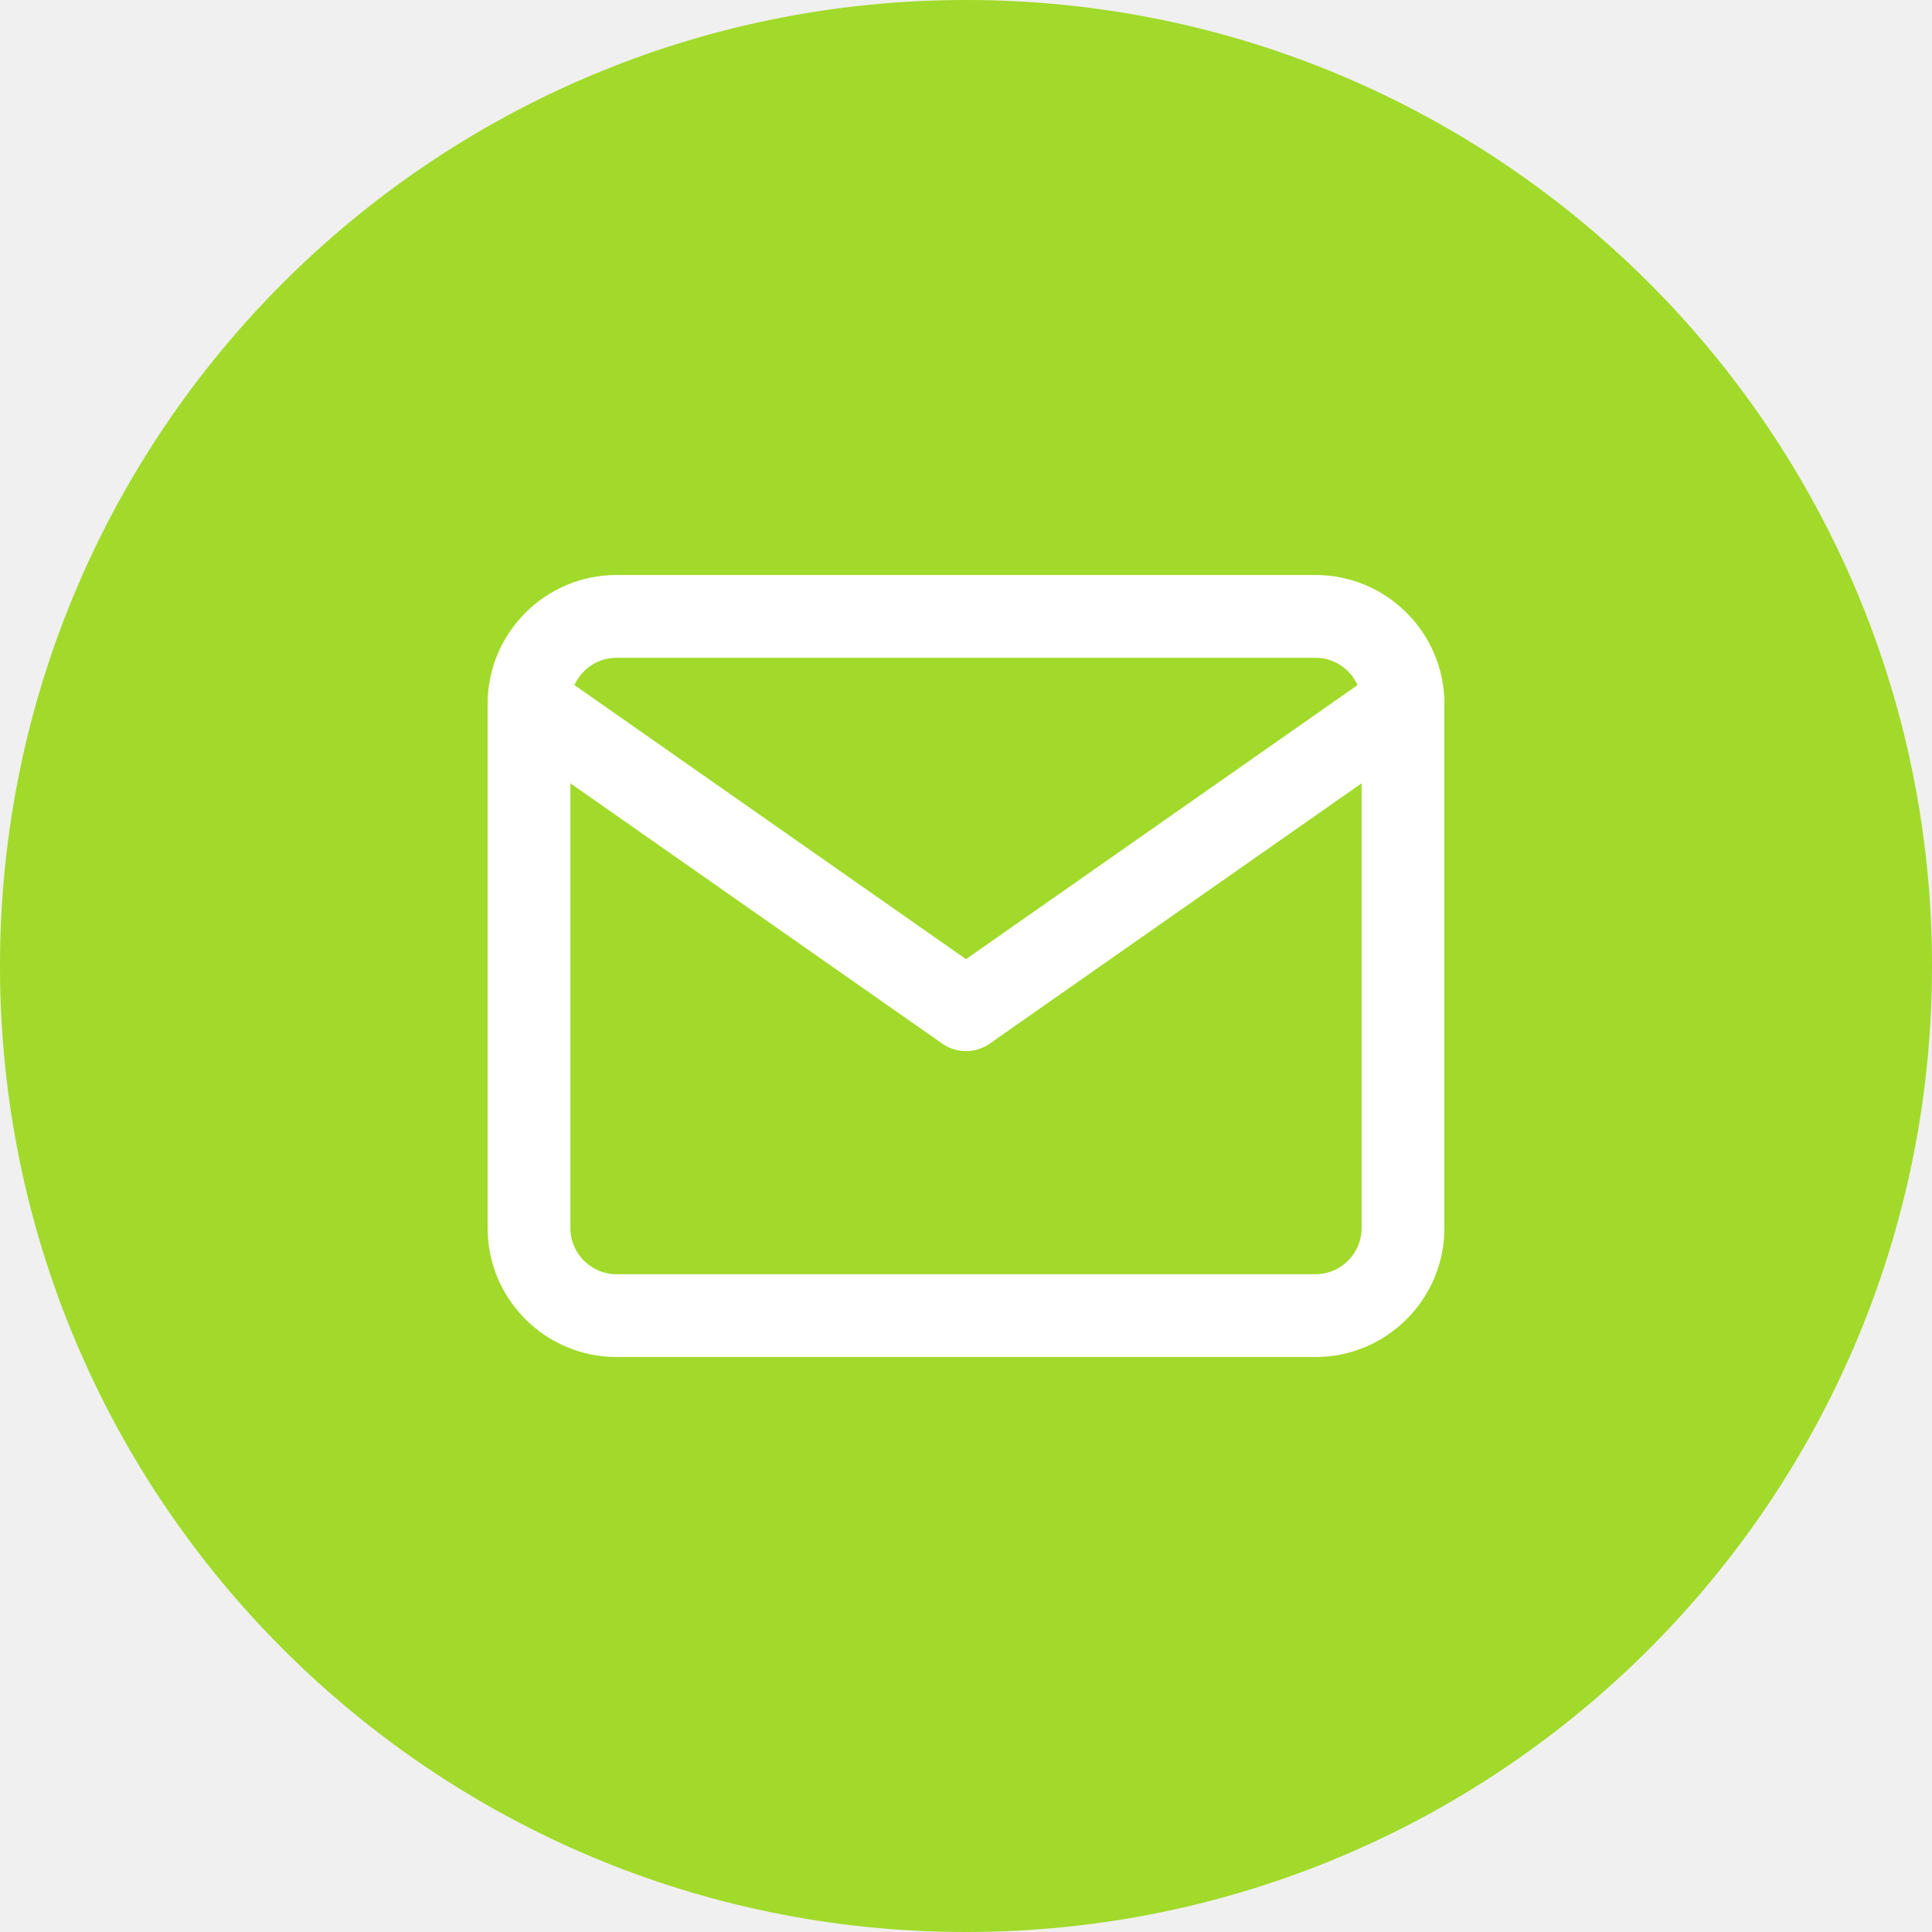
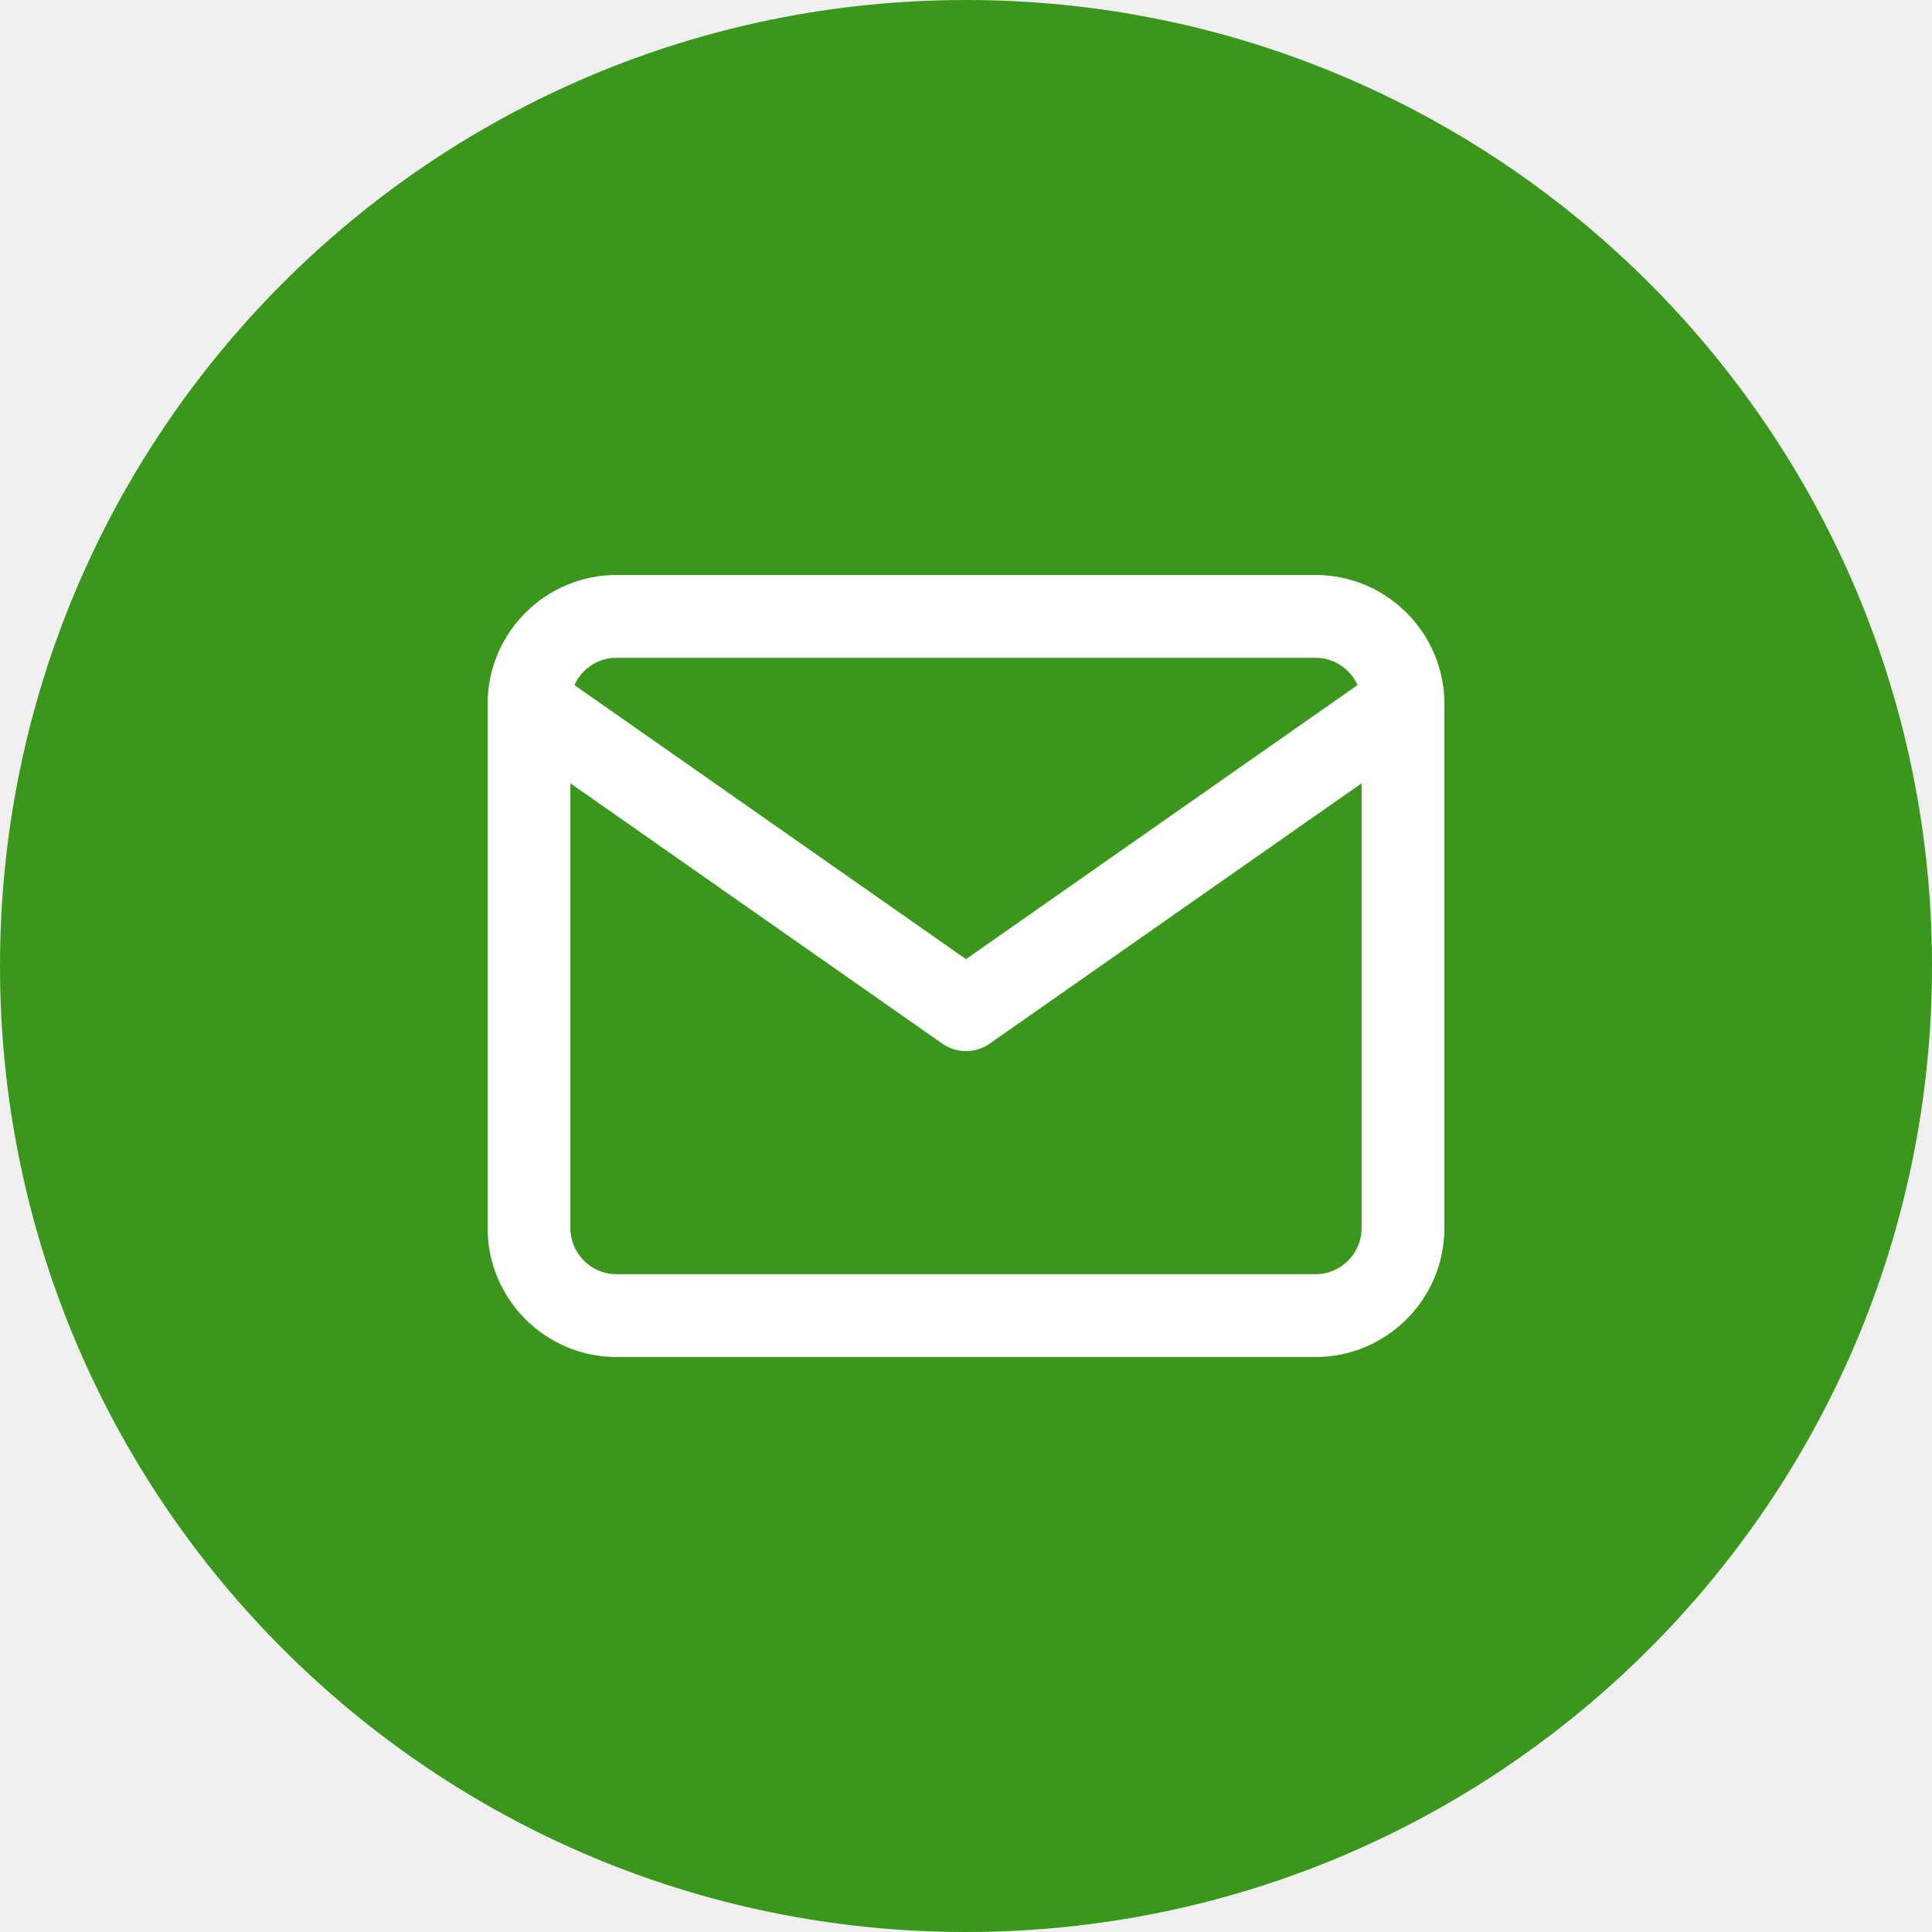
<svg xmlns="http://www.w3.org/2000/svg" width="70" height="70" viewBox="0 0 70 70" fill="none">
-   <circle cx="35" cy="35" r="35" fill="#A1DA2A" />
+   <circle cx="35" cy="35" r="35" fill="#3a971c" />
  <path d="M22.333 22.333H47.667C49.408 22.333 50.833 23.758 50.833 25.5V44.5C50.833 46.242 49.408 47.667 47.667 47.667H22.333C20.592 47.667 19.167 46.242 19.167 44.5V25.5C19.167 23.758 20.592 22.333 22.333 22.333Z" stroke="white" stroke-width="3" stroke-linecap="round" stroke-linejoin="round" />
  <path d="M50.833 25.5L35 36.583L19.167 25.5" stroke="white" stroke-width="3" stroke-linecap="round" stroke-linejoin="round" />
</svg>
